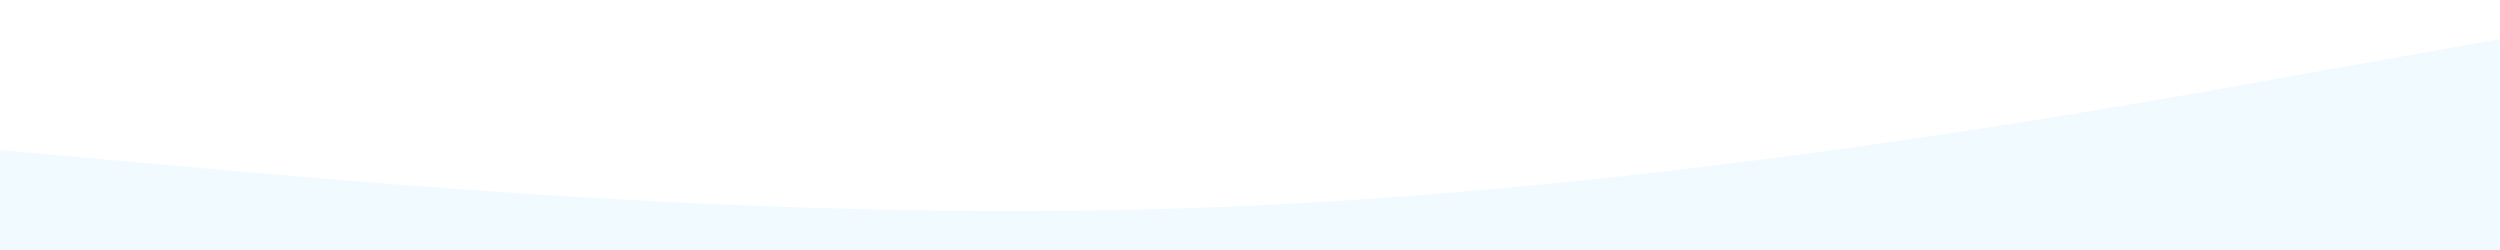
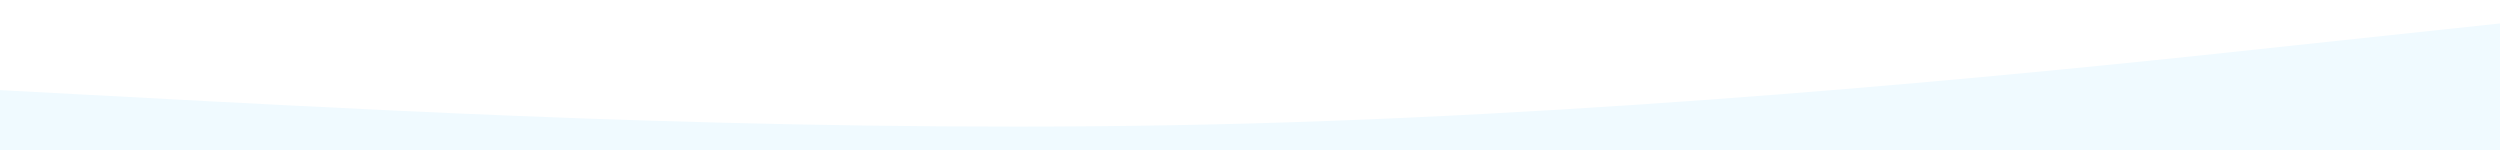
- <svg xmlns="http://www.w3.org/2000/svg" viewBox="0 0 1417.32 141.73">
-   <defs>
-     <style>.cls-1{fill:#f0faff;}.cls-2{fill:none;}</style>
-   </defs>
-   <g id="Livello_2" data-name="Livello 2">
-     <g id="Livello_1-2" data-name="Livello 1">
-       <path class="cls-1" d="M0,85.14v56.59H1417.32V22.15l-118.11,21c-118.11,21.36-354.33,62.7-590.55,73.52s-472.44-10.82-590.55-21Z" />
-       <rect class="cls-2" width="1417.32" height="141.73" />
+ <svg xmlns="http://www.w3.org/2000/svg" version="1.1" id="Livello_1" x="0px" y="0px" viewBox="0 0 1417.3 85" style="enable-background:new 0 0 1417.3 85;" xml:space="preserve">
+   <style type="text/css">
+ 	.st0{fill:#F0FAFF;}
+ 	.st1{fill:none;}
+ </style>
+   <g id="Livello_2_1_">
+     <g id="Livello_1-2">
+       <path class="st0" d="M0,51.1v34h1417.3V13.3l-118.1,12.6C1181.1,38.7,944.9,63.5,708.7,70s-472.4-6.5-590.5-12.6L0,51.1z" />
+       <rect class="st1" width="1417.3" height="85" />
    </g>
  </g>
</svg>
